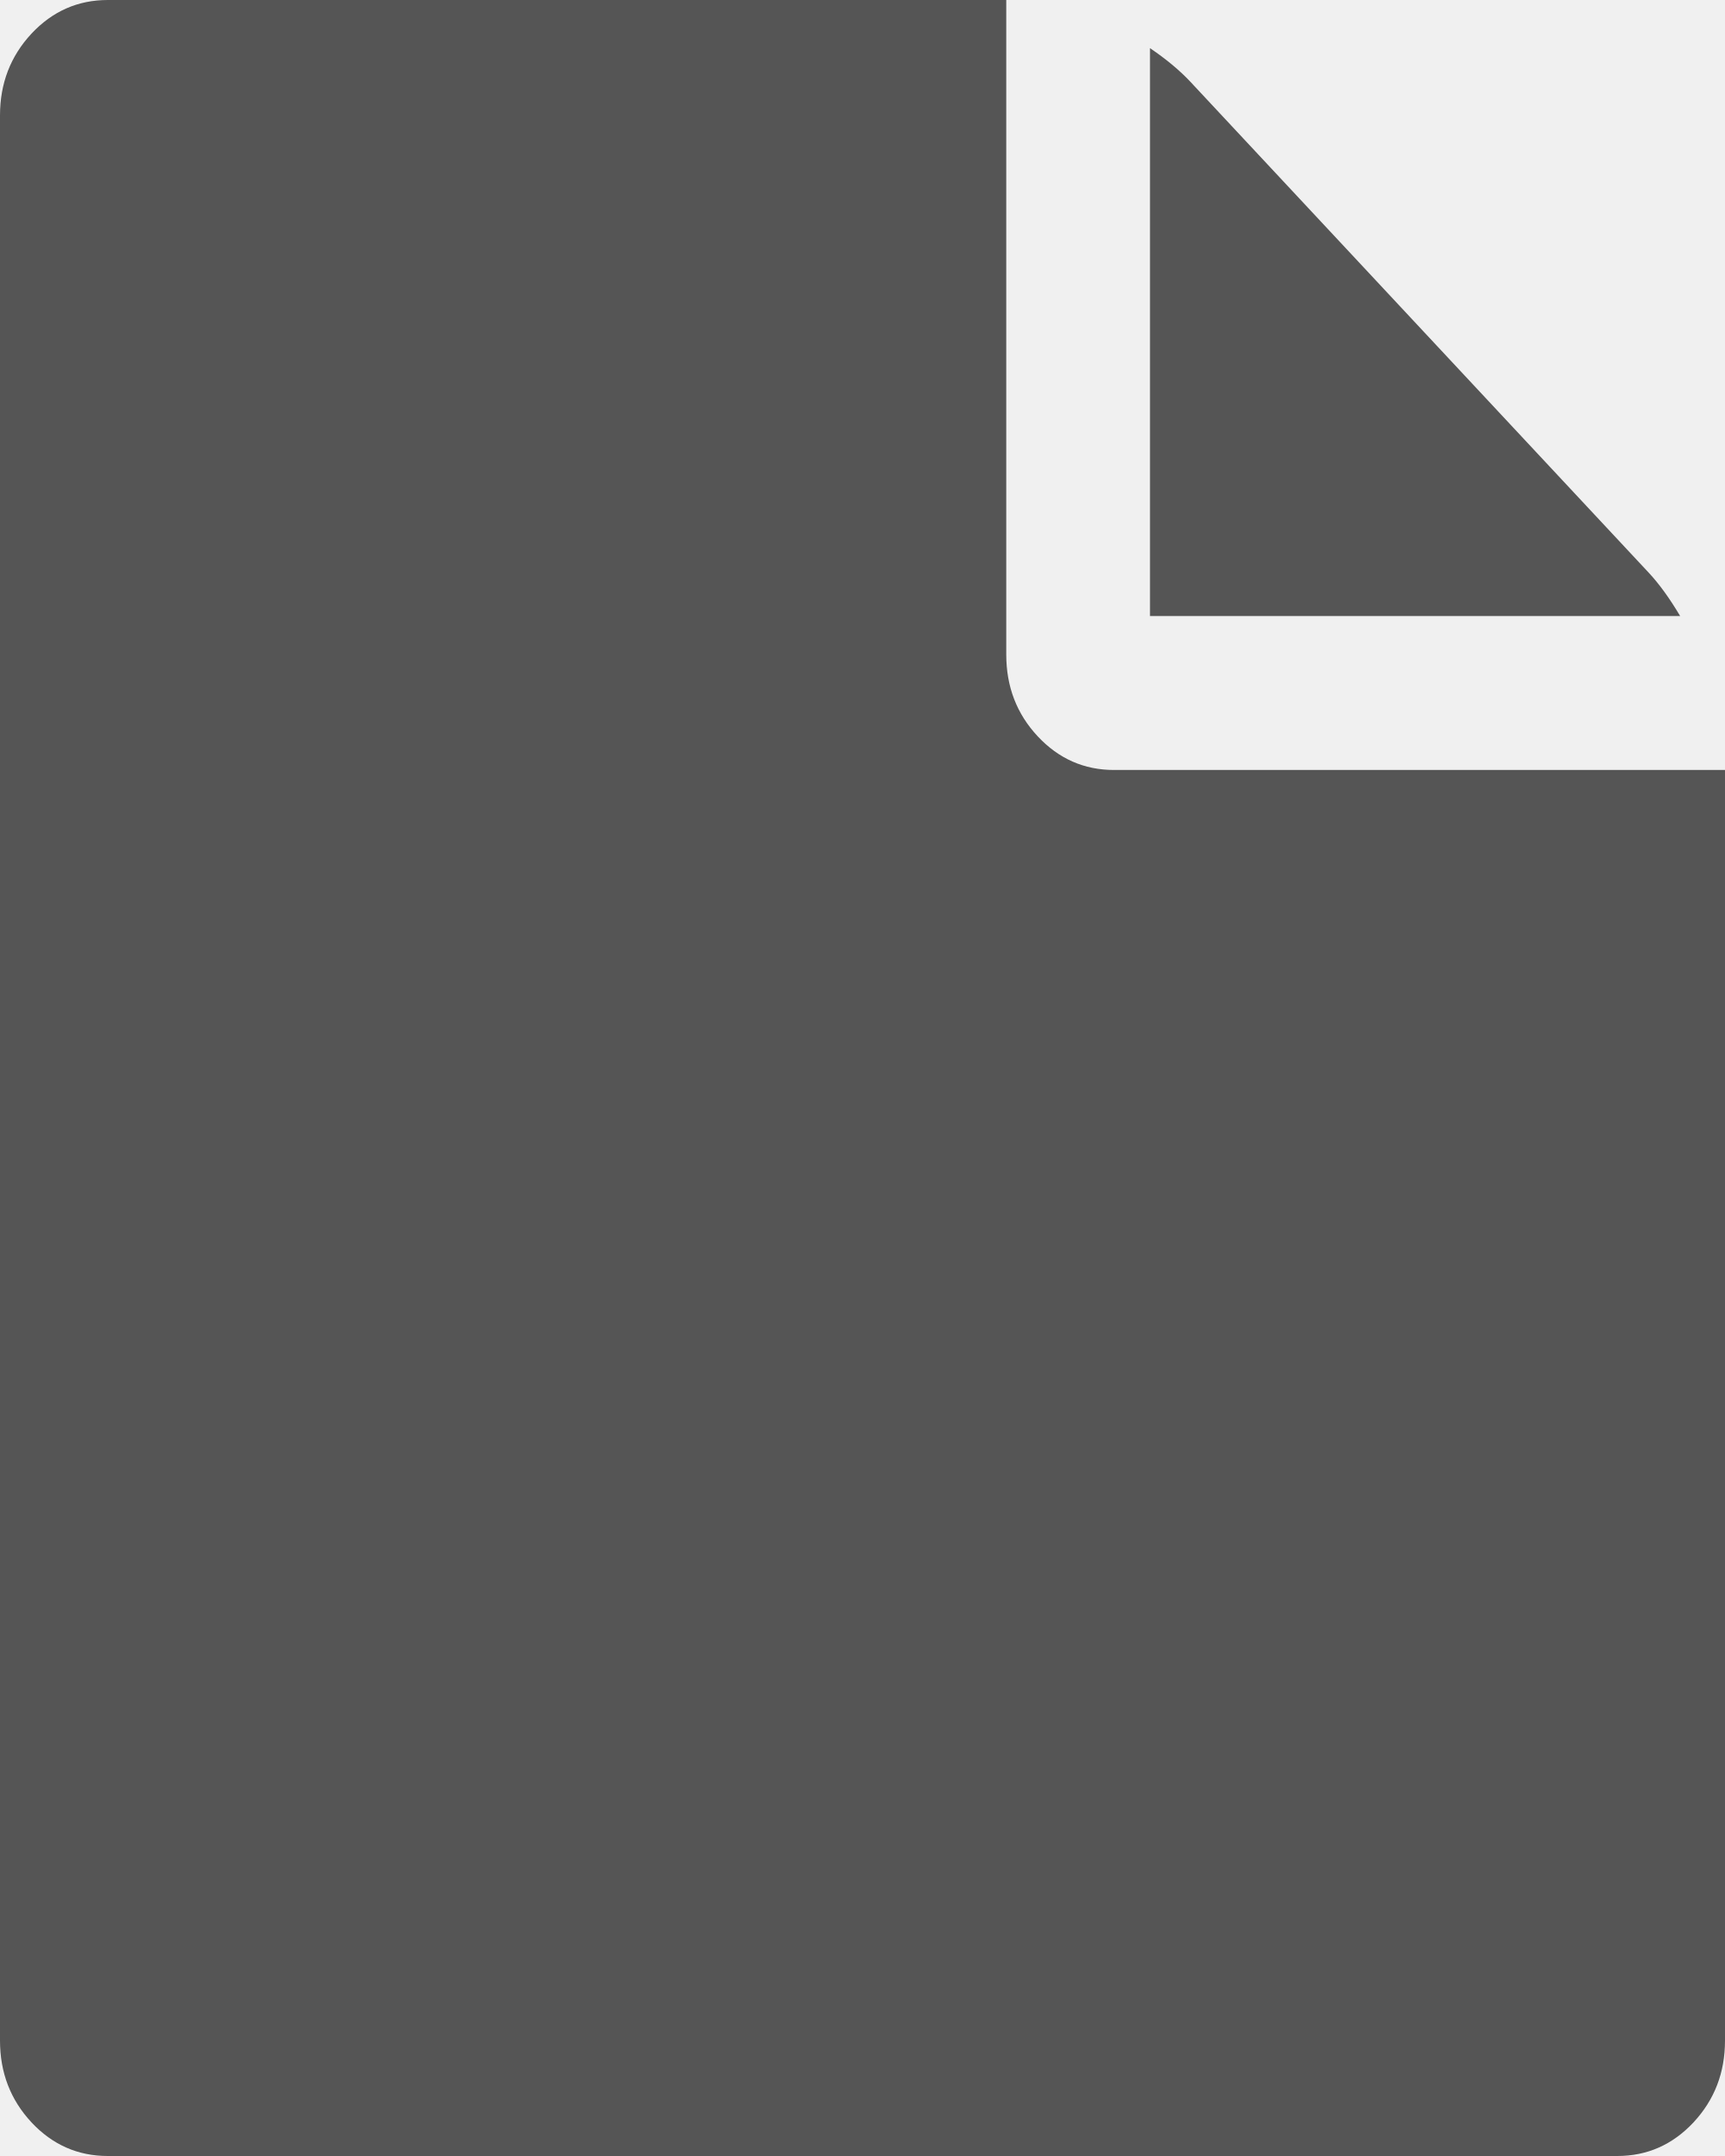
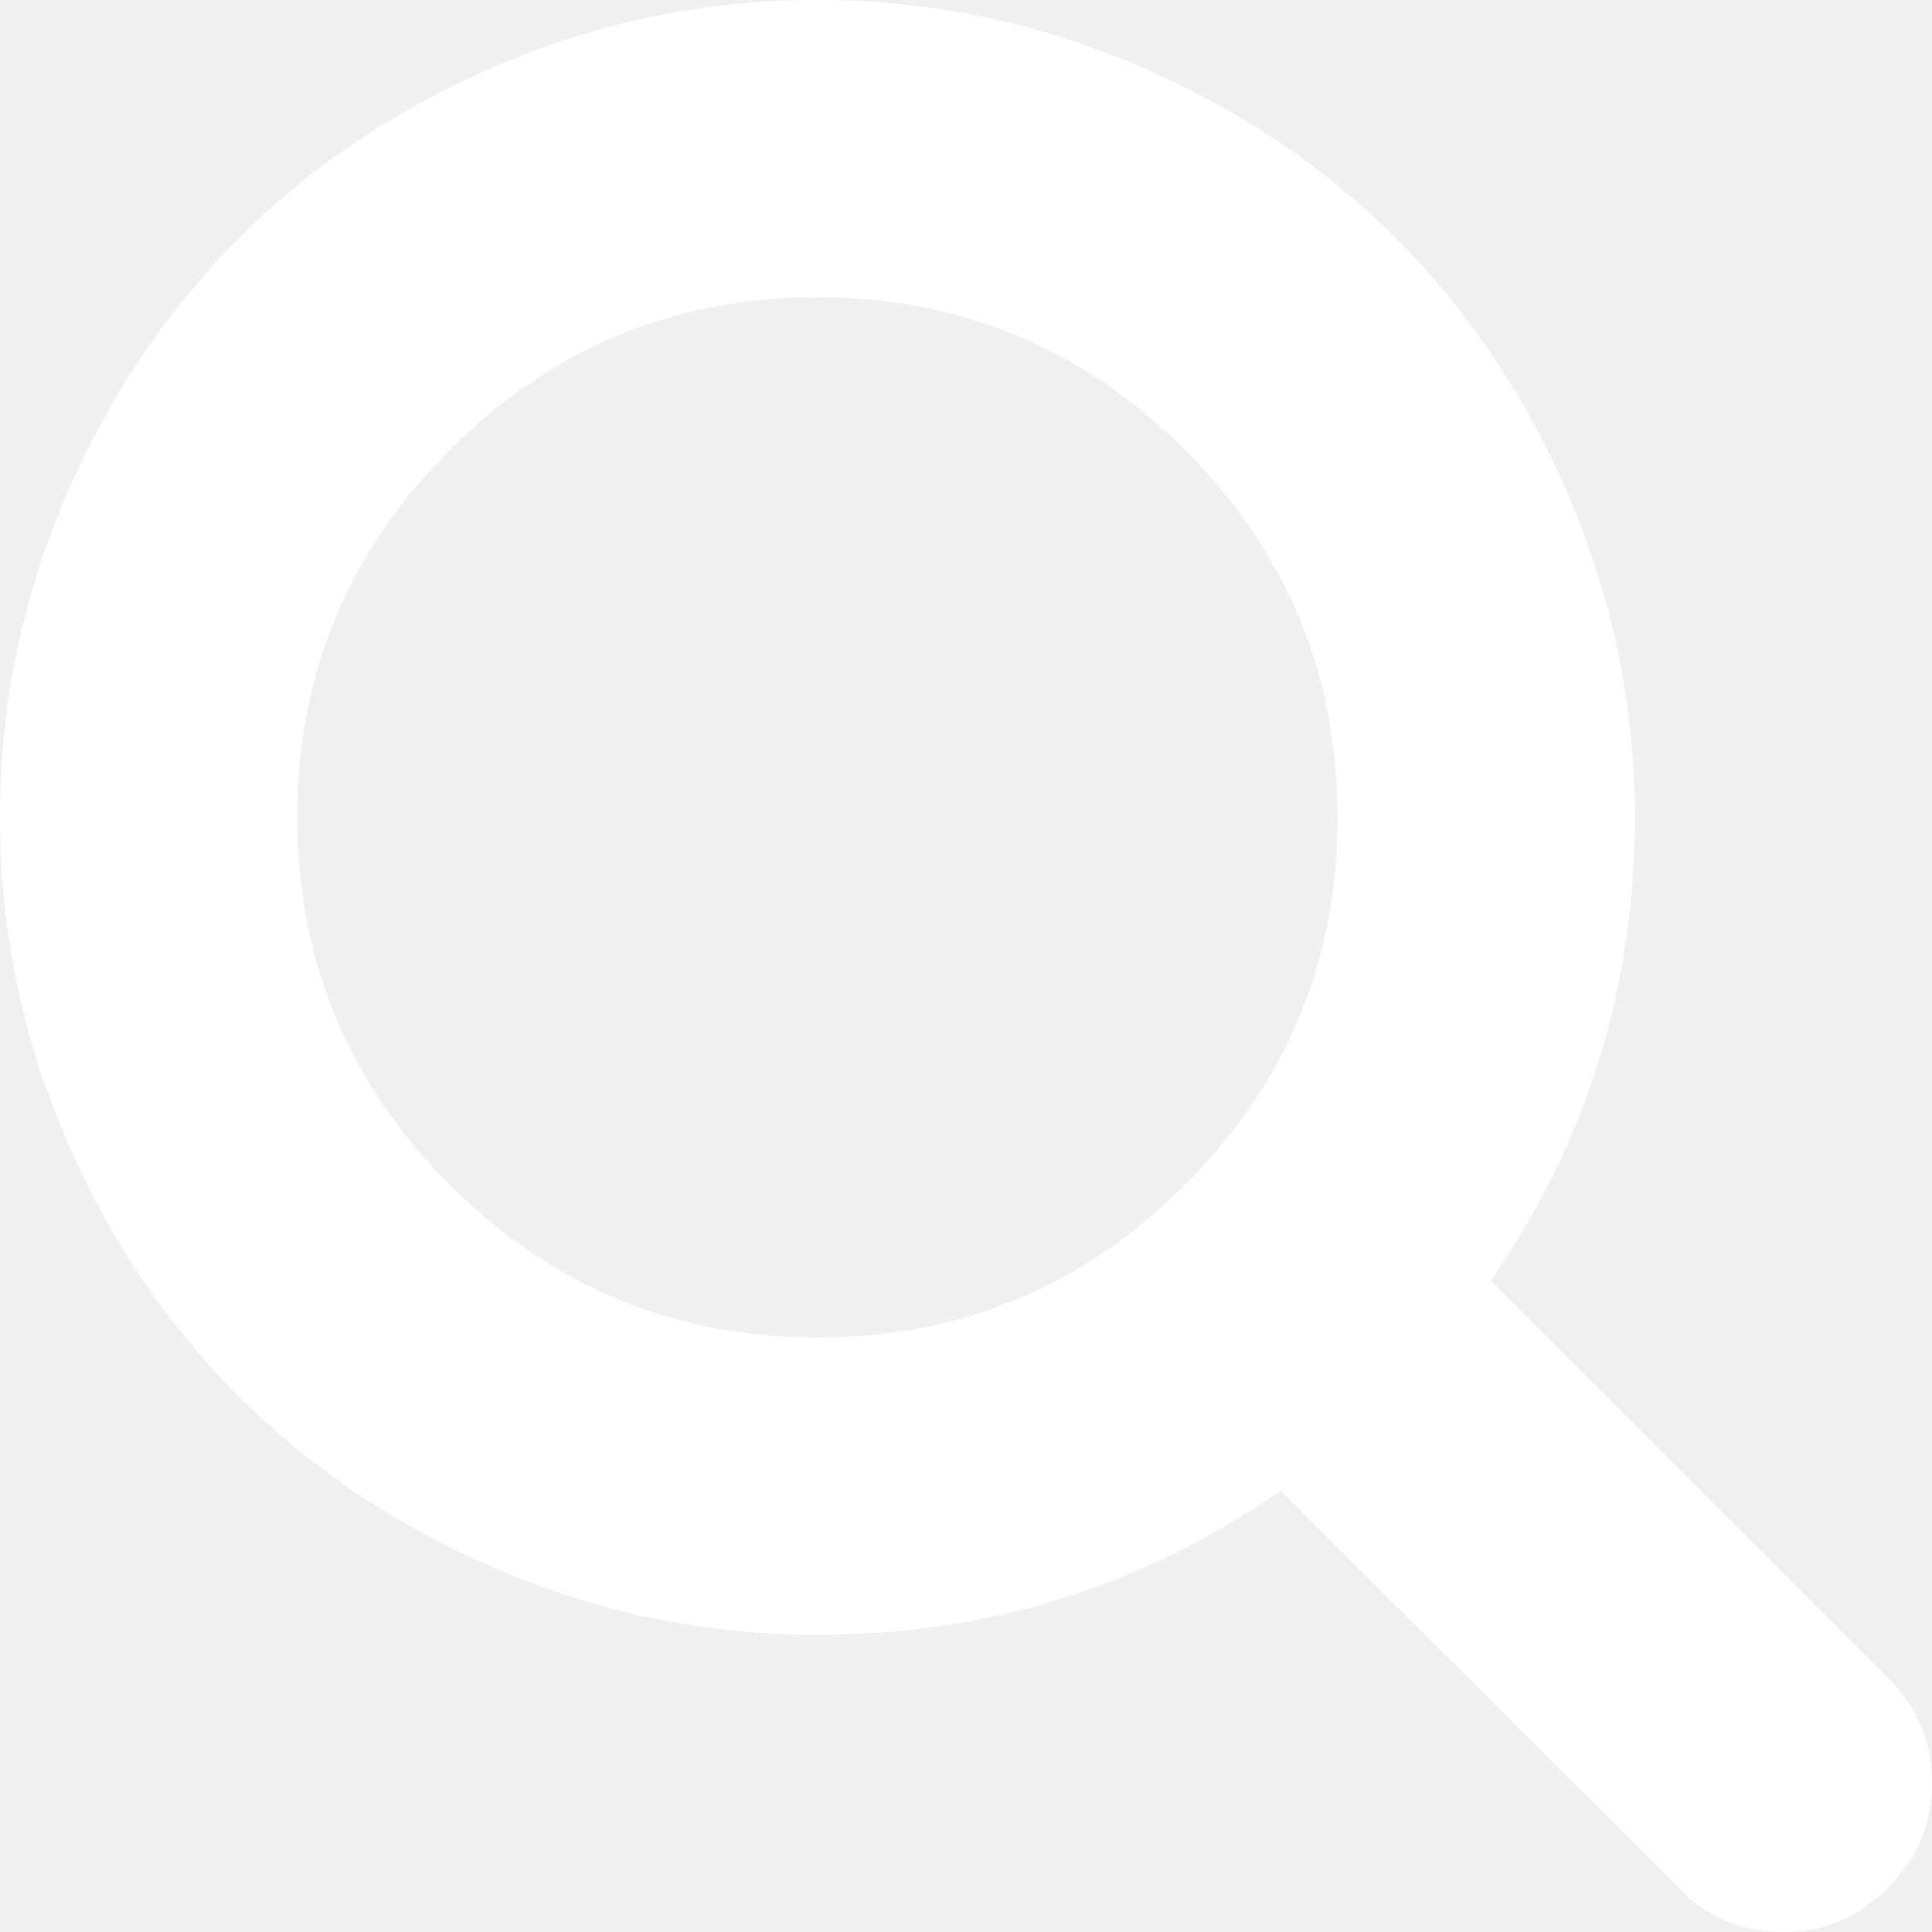
- <svg xmlns="http://www.w3.org/2000/svg" version="1.1" width="12px" height="15px">
-   <g transform="matrix(1 0 0 1 -29 -166 )">
-     <path d="M 11.688 4.286  L 8 4.286  L 8 0.335  C 8.115 0.413  8.208 0.491  8.281 0.569  L 11.469 3.984  C 11.542 4.062  11.615 4.163  11.688 4.286  Z M 7 0  L 7 4.554  C 7 4.777  7.073 4.967  7.219 5.123  C 7.365 5.279  7.542 5.357  7.75 5.357  L 12 5.357  L 12 14.196  C 12 14.42  11.927 14.609  11.781 14.766  C 11.635 14.922  11.458 15  11.25 15  L 0.75 15  C 0.542 15  0.365 14.922  0.219 14.766  C 0.073 14.609  0 14.42  0 14.196  L 0 0.804  C 0 0.58  0.073 0.391  0.219 0.234  C 0.365 0.078  0.542 0  0.75 0  L 7 0  Z " fill-rule="nonzero" fill="#555555" stroke="none" transform="matrix(1 0 0 1 29 166 )" />
+ <svg xmlns="http://www.w3.org/2000/svg" version="1.1" width="13px" height="13px">
+   <g transform="matrix(1 0 0 1 -261 -26 )">
+     <path d="M 7.973 7.973  C 8.658 7.288  9 6.464  9 5.5  C 9 4.536  8.658 3.712  7.973 3.027  C 7.288 2.342  6.464 2  5.5 2  C 4.536 2  3.712 2.342  3.027 3.027  C 2.342 3.712  2 4.536  2 5.5  C 2 6.464  2.342 7.288  3.027 7.973  C 3.712 8.658  4.536 9  5.5 9  C 6.464 9  7.288 8.658  7.973 7.973  Z M 12.711 11.297  C 12.904 11.49  13 11.724  13 12  C 13 12.271  12.901 12.505  12.703 12.703  C 12.505 12.901  12.271 13  12 13  C 11.719 13  11.484 12.901  11.297 12.703  L 8.617 10.031  C 7.685 10.677  6.646 11  5.5 11  C 4.755 11  4.043 10.855  3.363 10.566  C 2.684 10.277  2.098 9.887  1.605 9.395  C 1.113 8.902  0.723 8.316  0.434 7.637  C 0.145 6.957  0 6.245  0 5.5  C 0 4.755  0.145 4.043  0.434 3.363  C 0.723 2.684  1.113 2.098  1.605 1.605  C 2.098 1.113  2.684 0.723  3.363 0.434  C 4.043 0.145  4.755 0  5.5 0  C 6.245 0  6.957 0.145  7.637 0.434  C 8.316 0.723  8.902 1.113  9.395 1.605  C 9.887 2.098  10.277 2.684  10.566 3.363  C 10.855 4.043  11 4.755  11 5.5  C 11 6.646  10.677 7.685  10.031 8.617  L 12.711 11.297  Z " fill-rule="nonzero" fill="#ffffff" stroke="none" transform="matrix(1 0 0 1 261 26 )" />
  </g>
</svg>
